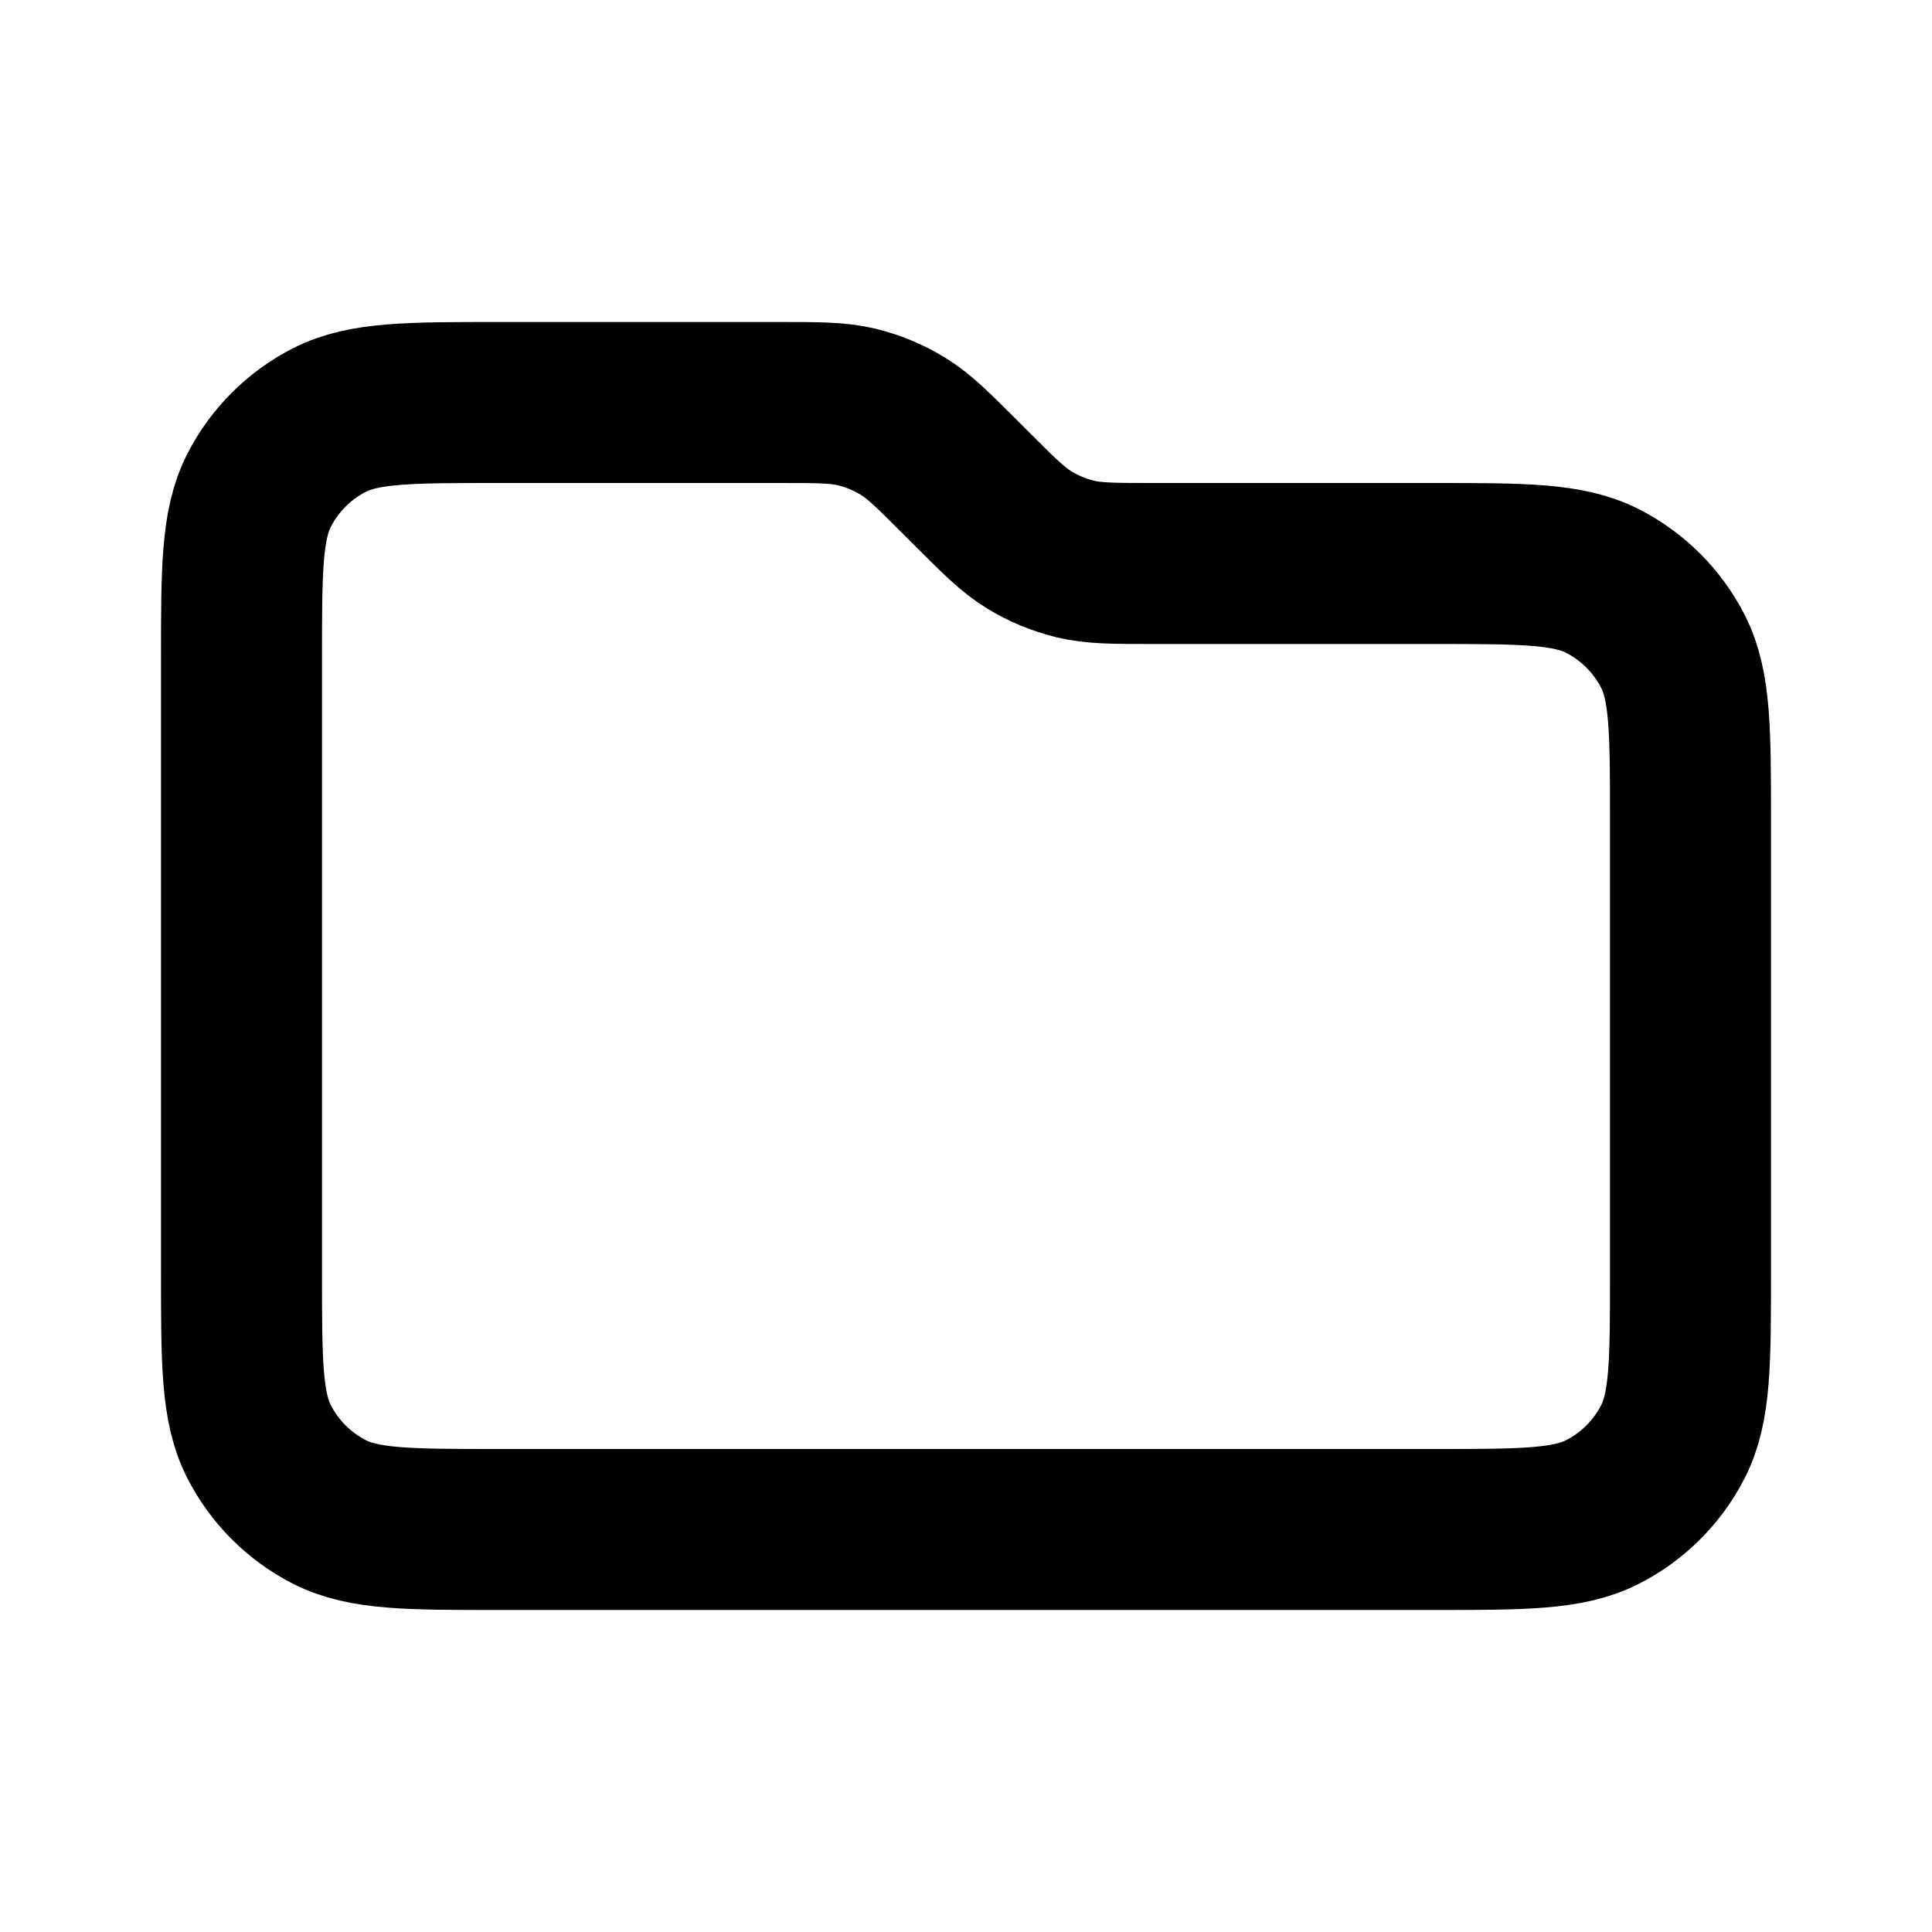
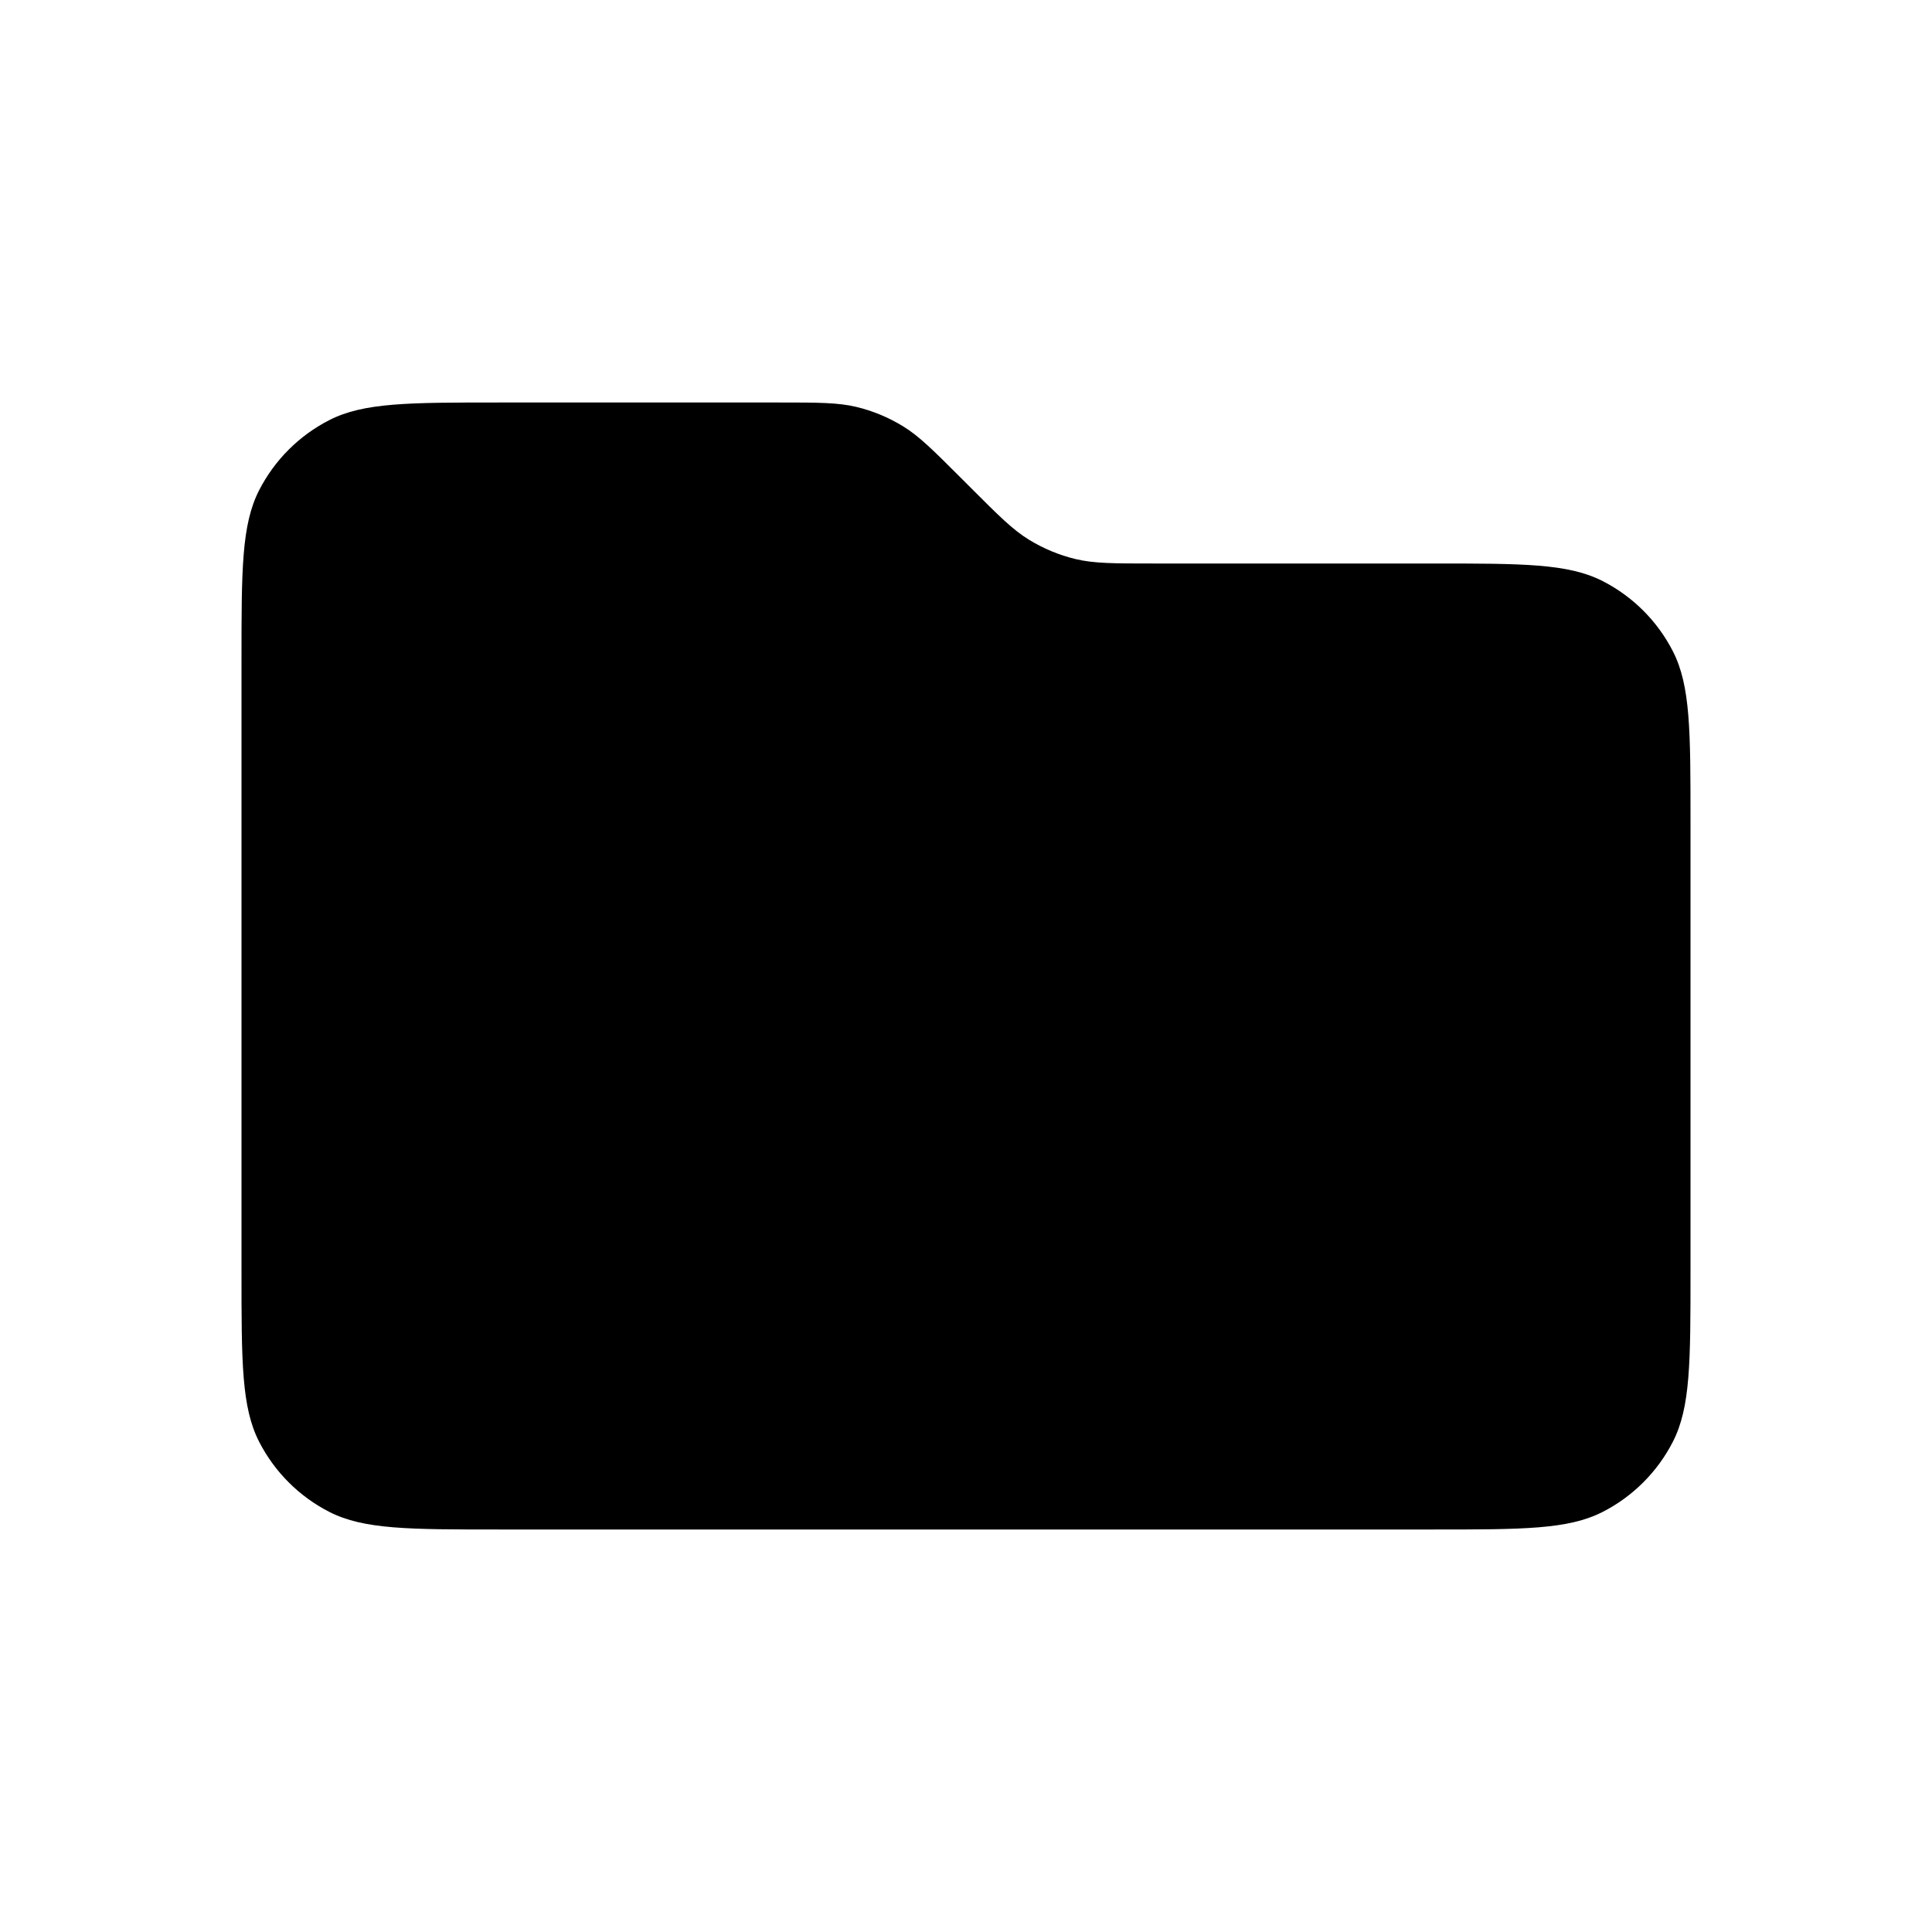
- <svg xmlns="http://www.w3.org/2000/svg" width="800px" height="800px" viewBox="0 0 24 24" fill="none">
-   <path d="M3 8.2C3 7.08 3 6.52 3.218 6.092C3.41 5.716 3.716 5.41 4.092 5.218C4.52 5 5.08 5 6.2 5H9.675C10.164 5 10.408 5 10.639 5.055C10.842 5.104 11.038 5.185 11.217 5.295C11.418 5.418 11.591 5.591 11.937 5.937L12.063 6.063C12.409 6.409 12.582 6.582 12.783 6.705C12.962 6.815 13.158 6.896 13.361 6.945C13.592 7 13.836 7 14.325 7H17.8C18.92 7 19.48 7 19.908 7.218C20.284 7.41 20.59 7.716 20.782 8.092C21 8.52 21 9.08 21 10.2V15.8C21 16.92 21 17.48 20.782 17.908C20.59 18.284 20.284 18.59 19.908 18.782C19.48 19 18.92 19 17.8 19H6.2C5.08 19 4.52 19 4.092 18.782C3.716 18.59 3.41 18.284 3.218 17.908C3 17.48 3 16.92 3 15.8V8.2Z" stroke="#000000" stroke-width="2" stroke-linecap="round" stroke-linejoin="round" />
+ <svg xmlns="http://www.w3.org/2000/svg" width="800px" height="800px" viewBox="0 0 24 24">
+   <path d="M3 8.2C3 7.08 3 6.52 3.218 6.092C3.41 5.716 3.716 5.41 4.092 5.218C4.52 5 5.08 5 6.2 5H9.675C10.164 5 10.408 5 10.639 5.055C10.842 5.104 11.038 5.185 11.217 5.295C11.418 5.418 11.591 5.591 11.937 5.937L12.063 6.063C12.409 6.409 12.582 6.582 12.783 6.705C12.962 6.815 13.158 6.896 13.361 6.945C13.592 7 13.836 7 14.325 7H17.8C18.92 7 19.48 7 19.908 7.218C20.284 7.41 20.59 7.716 20.782 8.092C21 8.52 21 9.08 21 10.2V15.8C21 16.92 21 17.48 20.782 17.908C20.59 18.284 20.284 18.59 19.908 18.782C19.48 19 18.92 19 17.8 19H6.2C5.08 19 4.52 19 4.092 18.782C3.716 18.59 3.41 18.284 3.218 17.908C3 17.48 3 16.92 3 15.8V8.2Z" stroke-width="2" stroke-linecap="round" stroke-linejoin="round" />
</svg>
